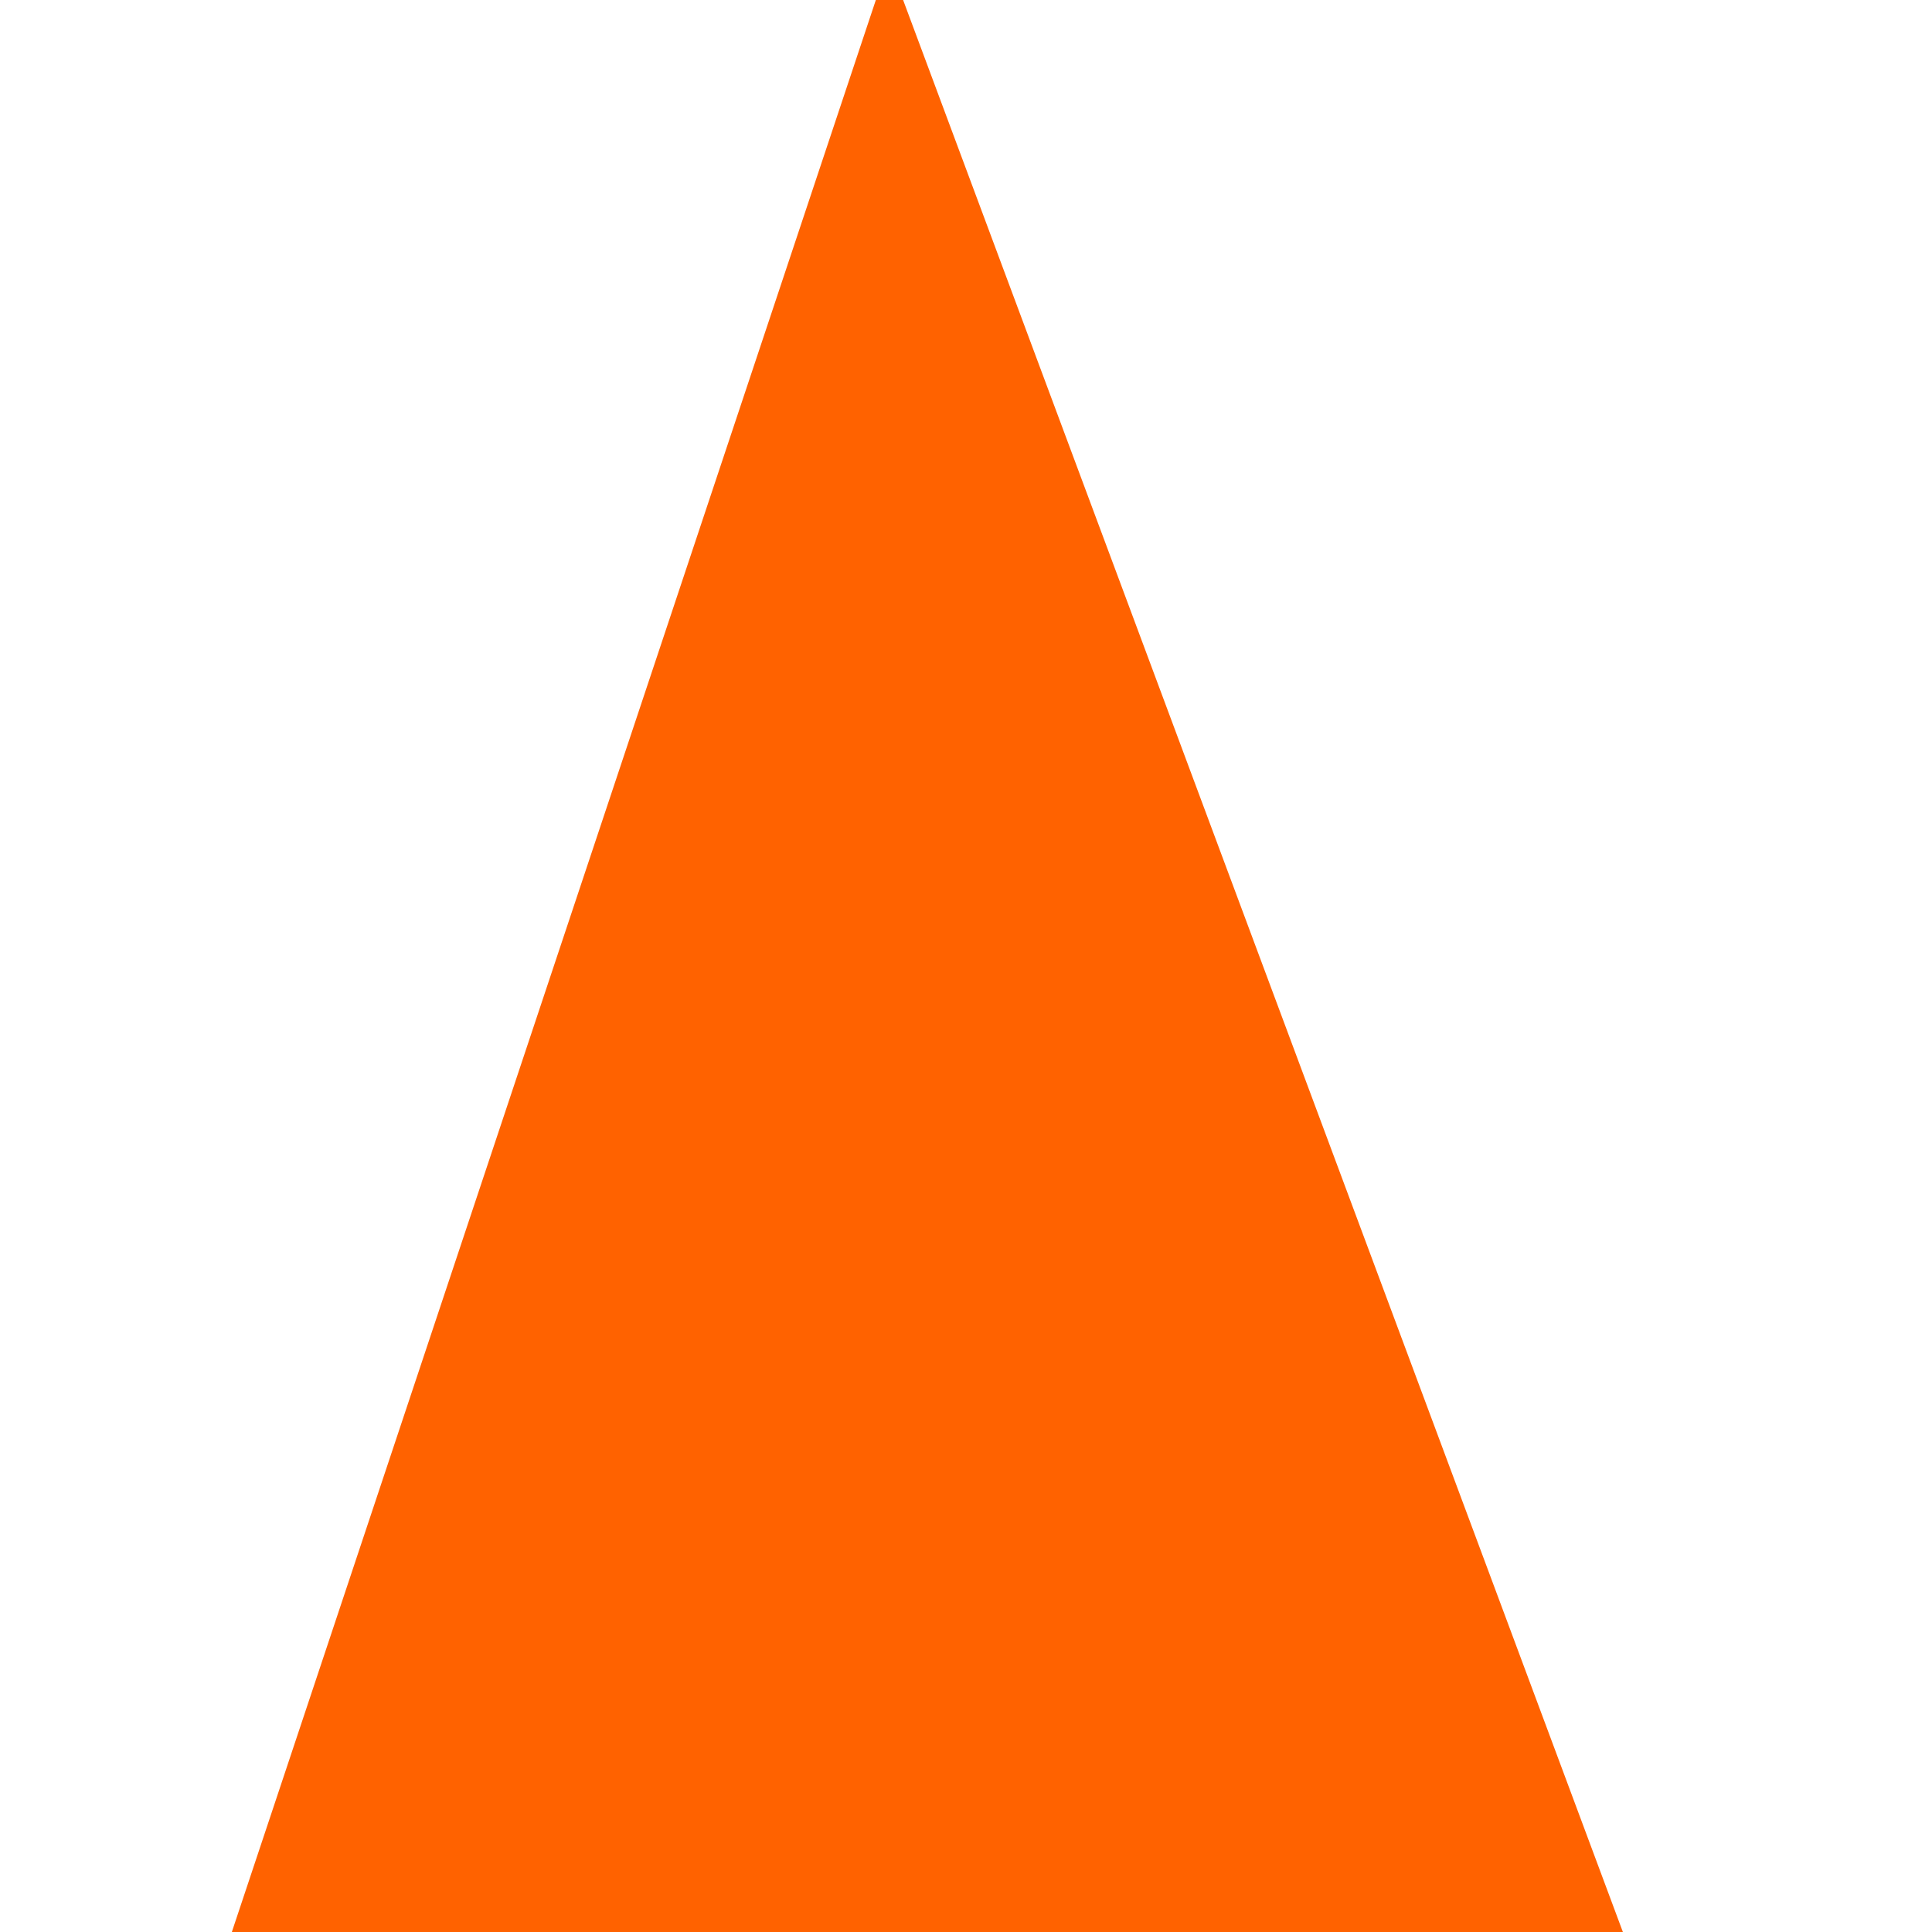
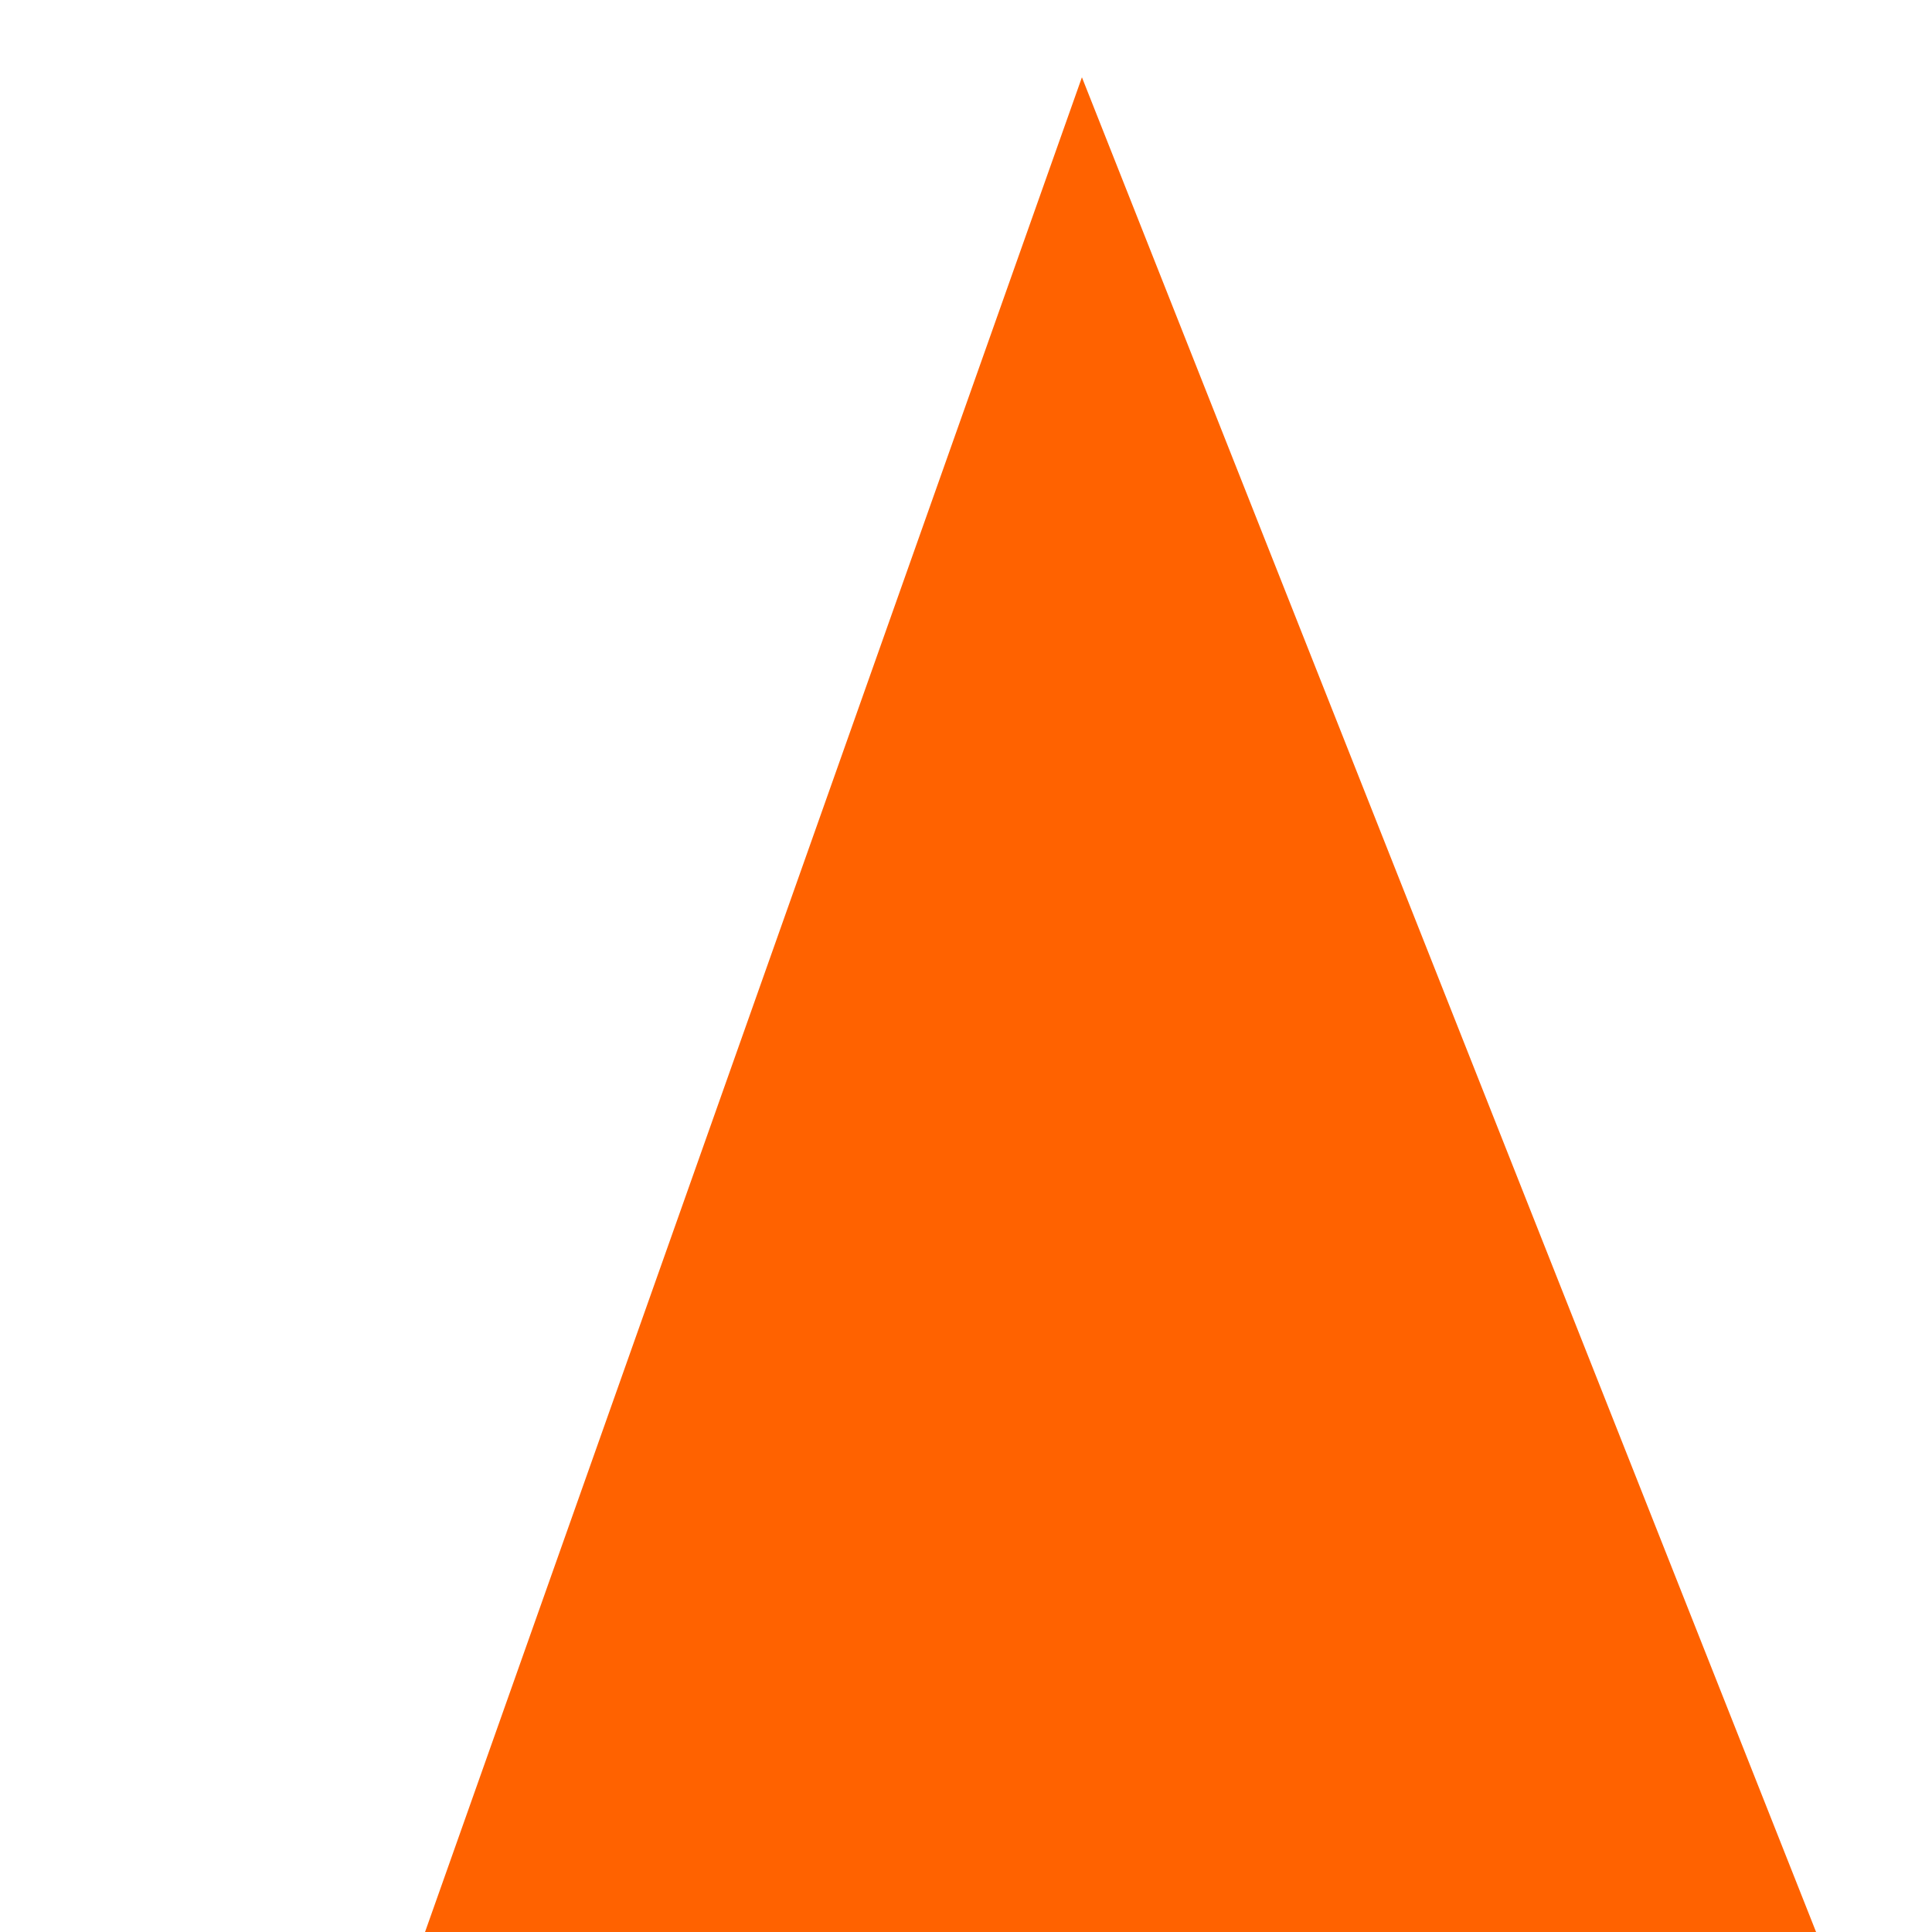
<svg xmlns="http://www.w3.org/2000/svg" version="1.1" id="Layer_1" x="0px" y="0px" width="5px" height="5px" viewBox="0 0 5 5" enable-background="new 0 0 5 5" xml:space="preserve">
-   <polygon fill="#FF6200" points="2.3,-0.1 0.6,5 4.2,5 " />
+   <polygon fill="#FF6200" points="2.8,0.2 1.1,5 4.7,5 " />
</svg>
